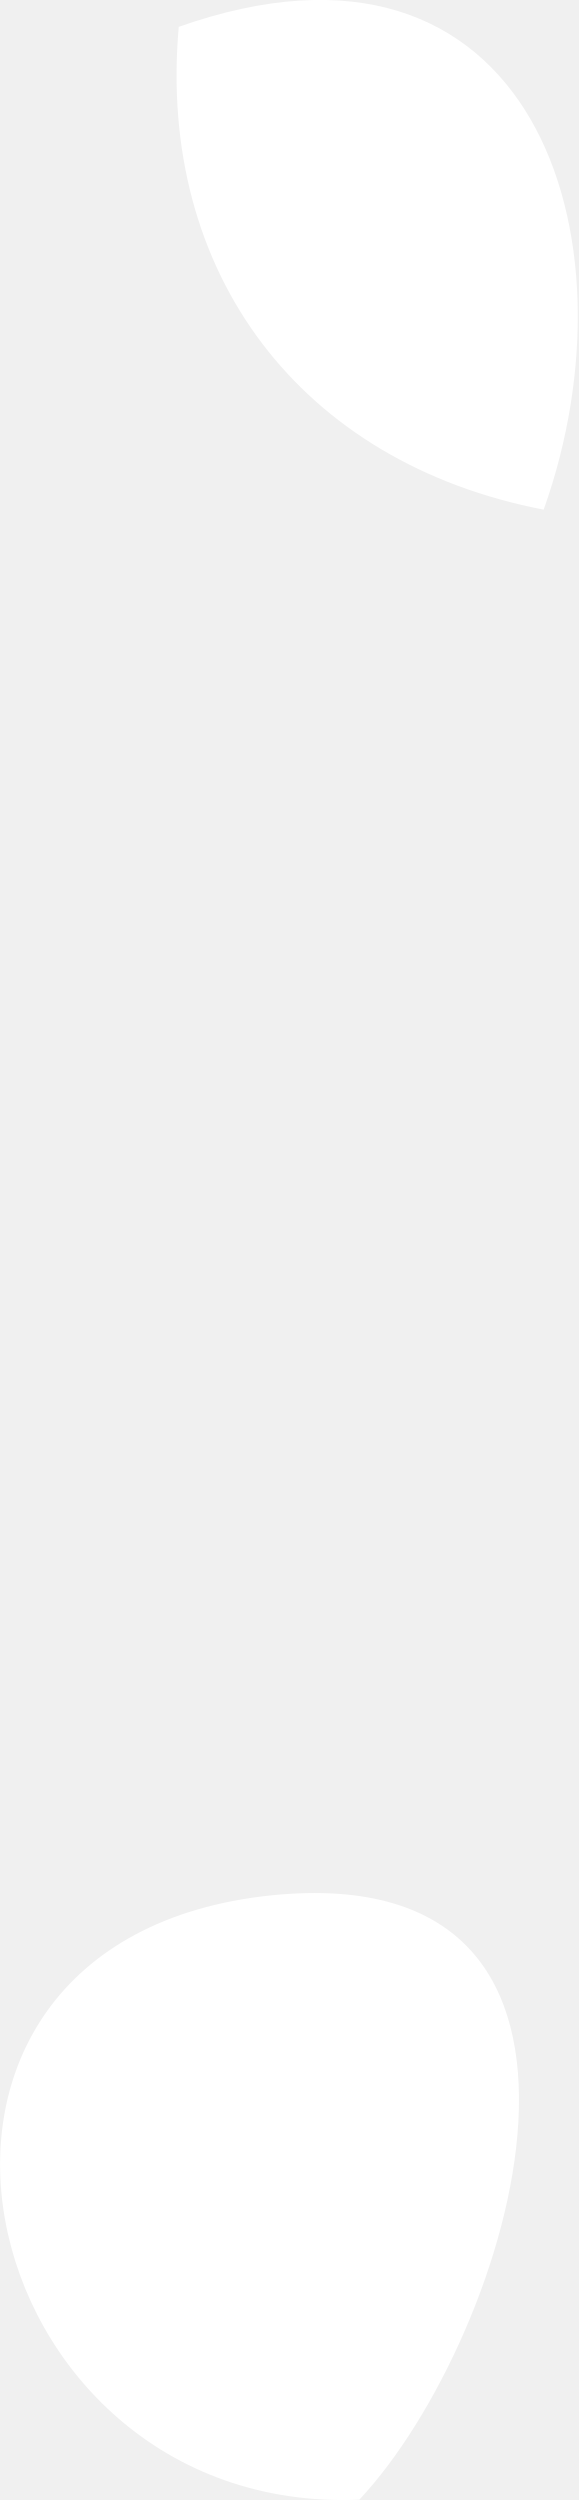
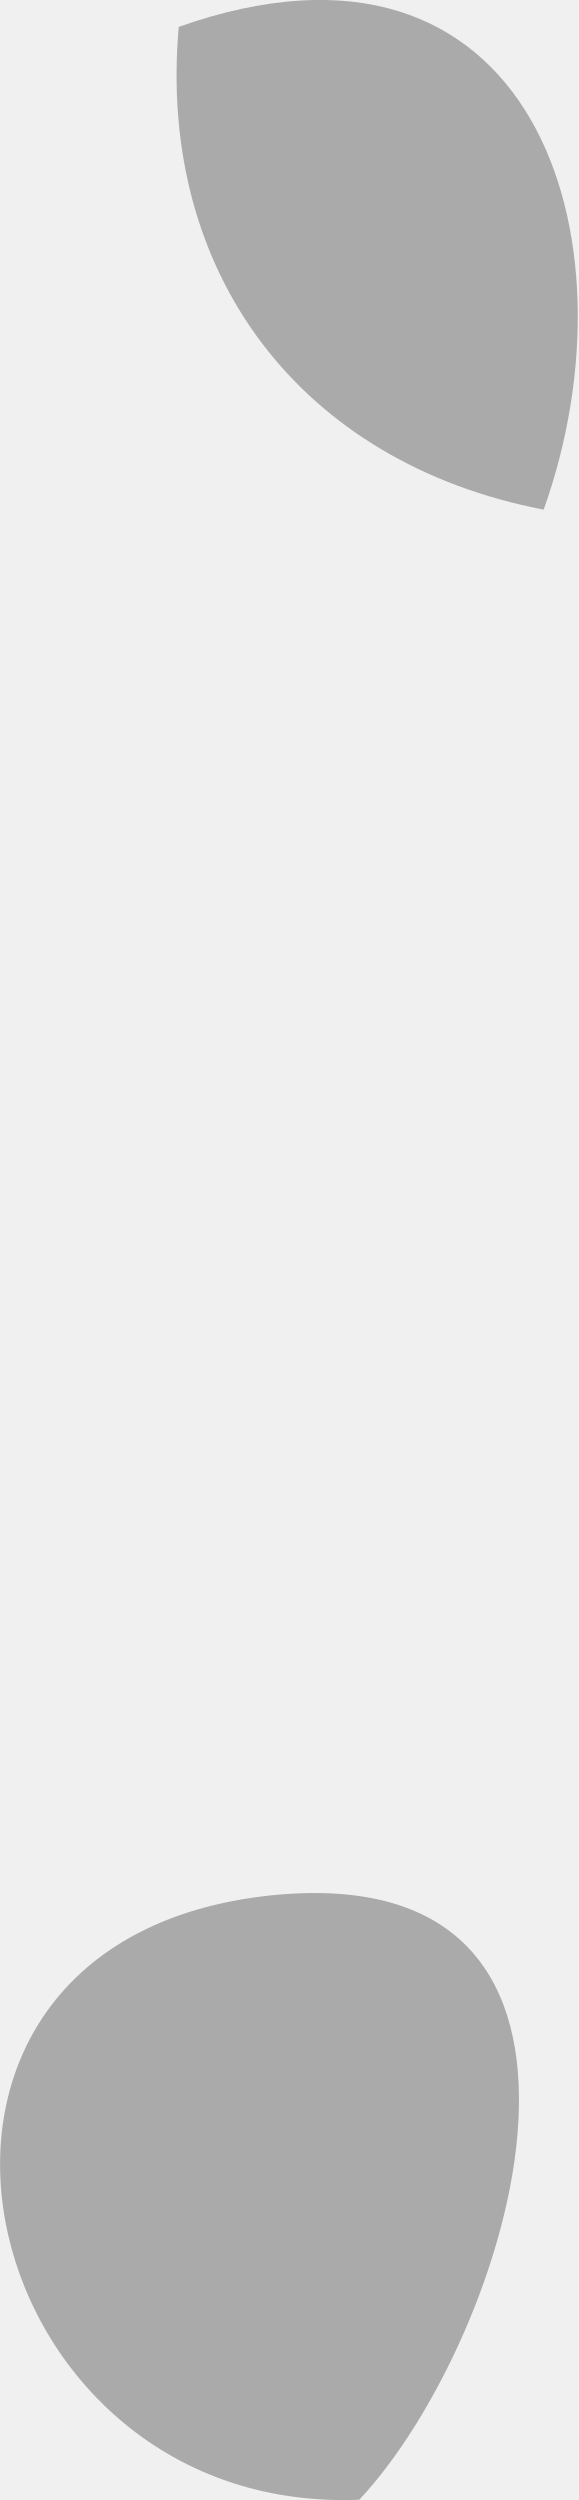
<svg xmlns="http://www.w3.org/2000/svg" width="0.161mm" height="0.696mm" viewBox="0 0 0.161 0.696" version="1.1" id="svg7070">
  <defs id="defs7064" />
  <g id="layer1" transform="translate(-180.8891,-23.7316)">
-     <g transform="matrix(0.2645833,0,0,0.2645833,165.7793,-79.66034)" id="ag" style="fill:#ffffff">
-       <path style="fill:#ffffff" id="path6116" d="m 57.486,393.403 c -0.415,0.017 -0.548,-0.589 -0.092,-0.636 0.408,-0.041 0.253,0.464 0.092,0.636 z" />
-       <path style="fill:#ffffff" id="path6118" d="m 57.68,391.309 c -0.255,-0.049 -0.407,-0.248 -0.384,-0.508 0.371,-0.131 0.487,0.219 0.384,0.508 z" />
+     <g transform="matrix(0.2645833,0,0,0.2645833,165.7793,-79.66034)" id="ag">
+       <path style="fill:#aaaaaa" id="path6116" d="m 57.486,393.403 c -0.415,0.017 -0.548,-0.589 -0.092,-0.636 0.408,-0.041 0.253,0.464 0.092,0.636 z" />
+       <path style="fill:#aaaaaa" id="path6118" d="m 57.68,391.309 c -0.255,-0.049 -0.407,-0.248 -0.384,-0.508 0.371,-0.131 0.487,0.219 0.384,0.508 z" />
    </g>
  </g>
</svg>
